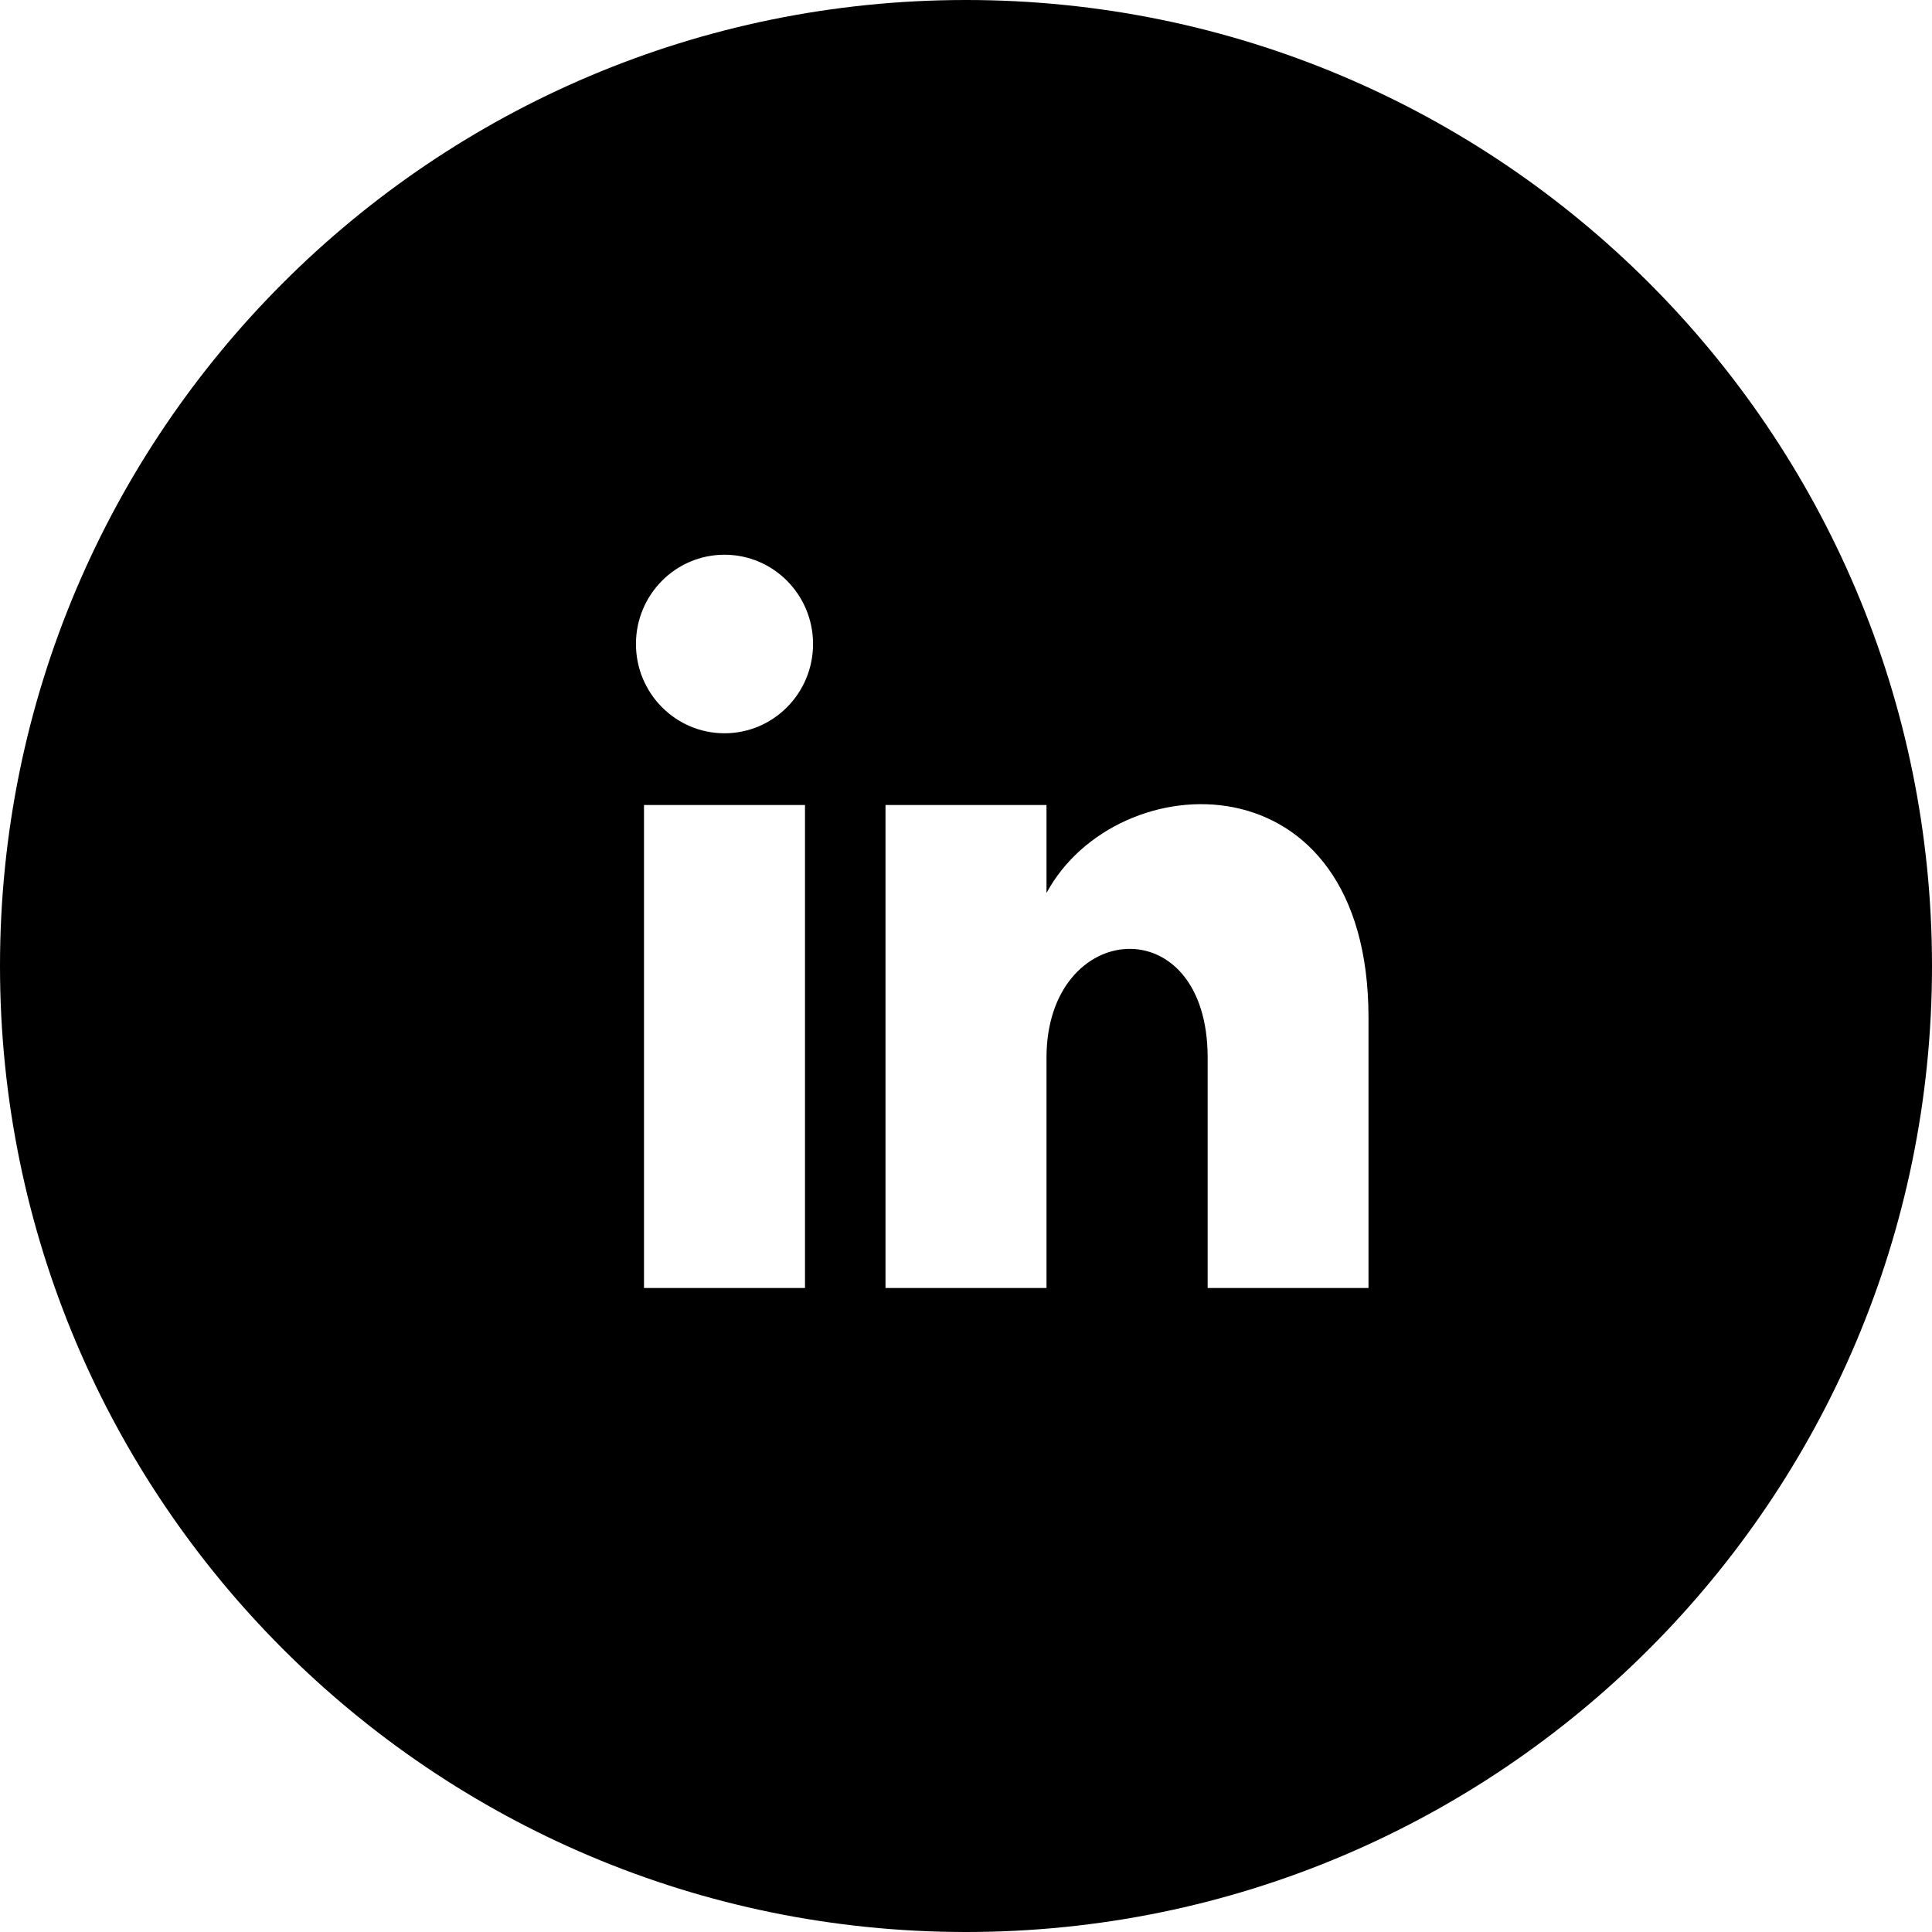
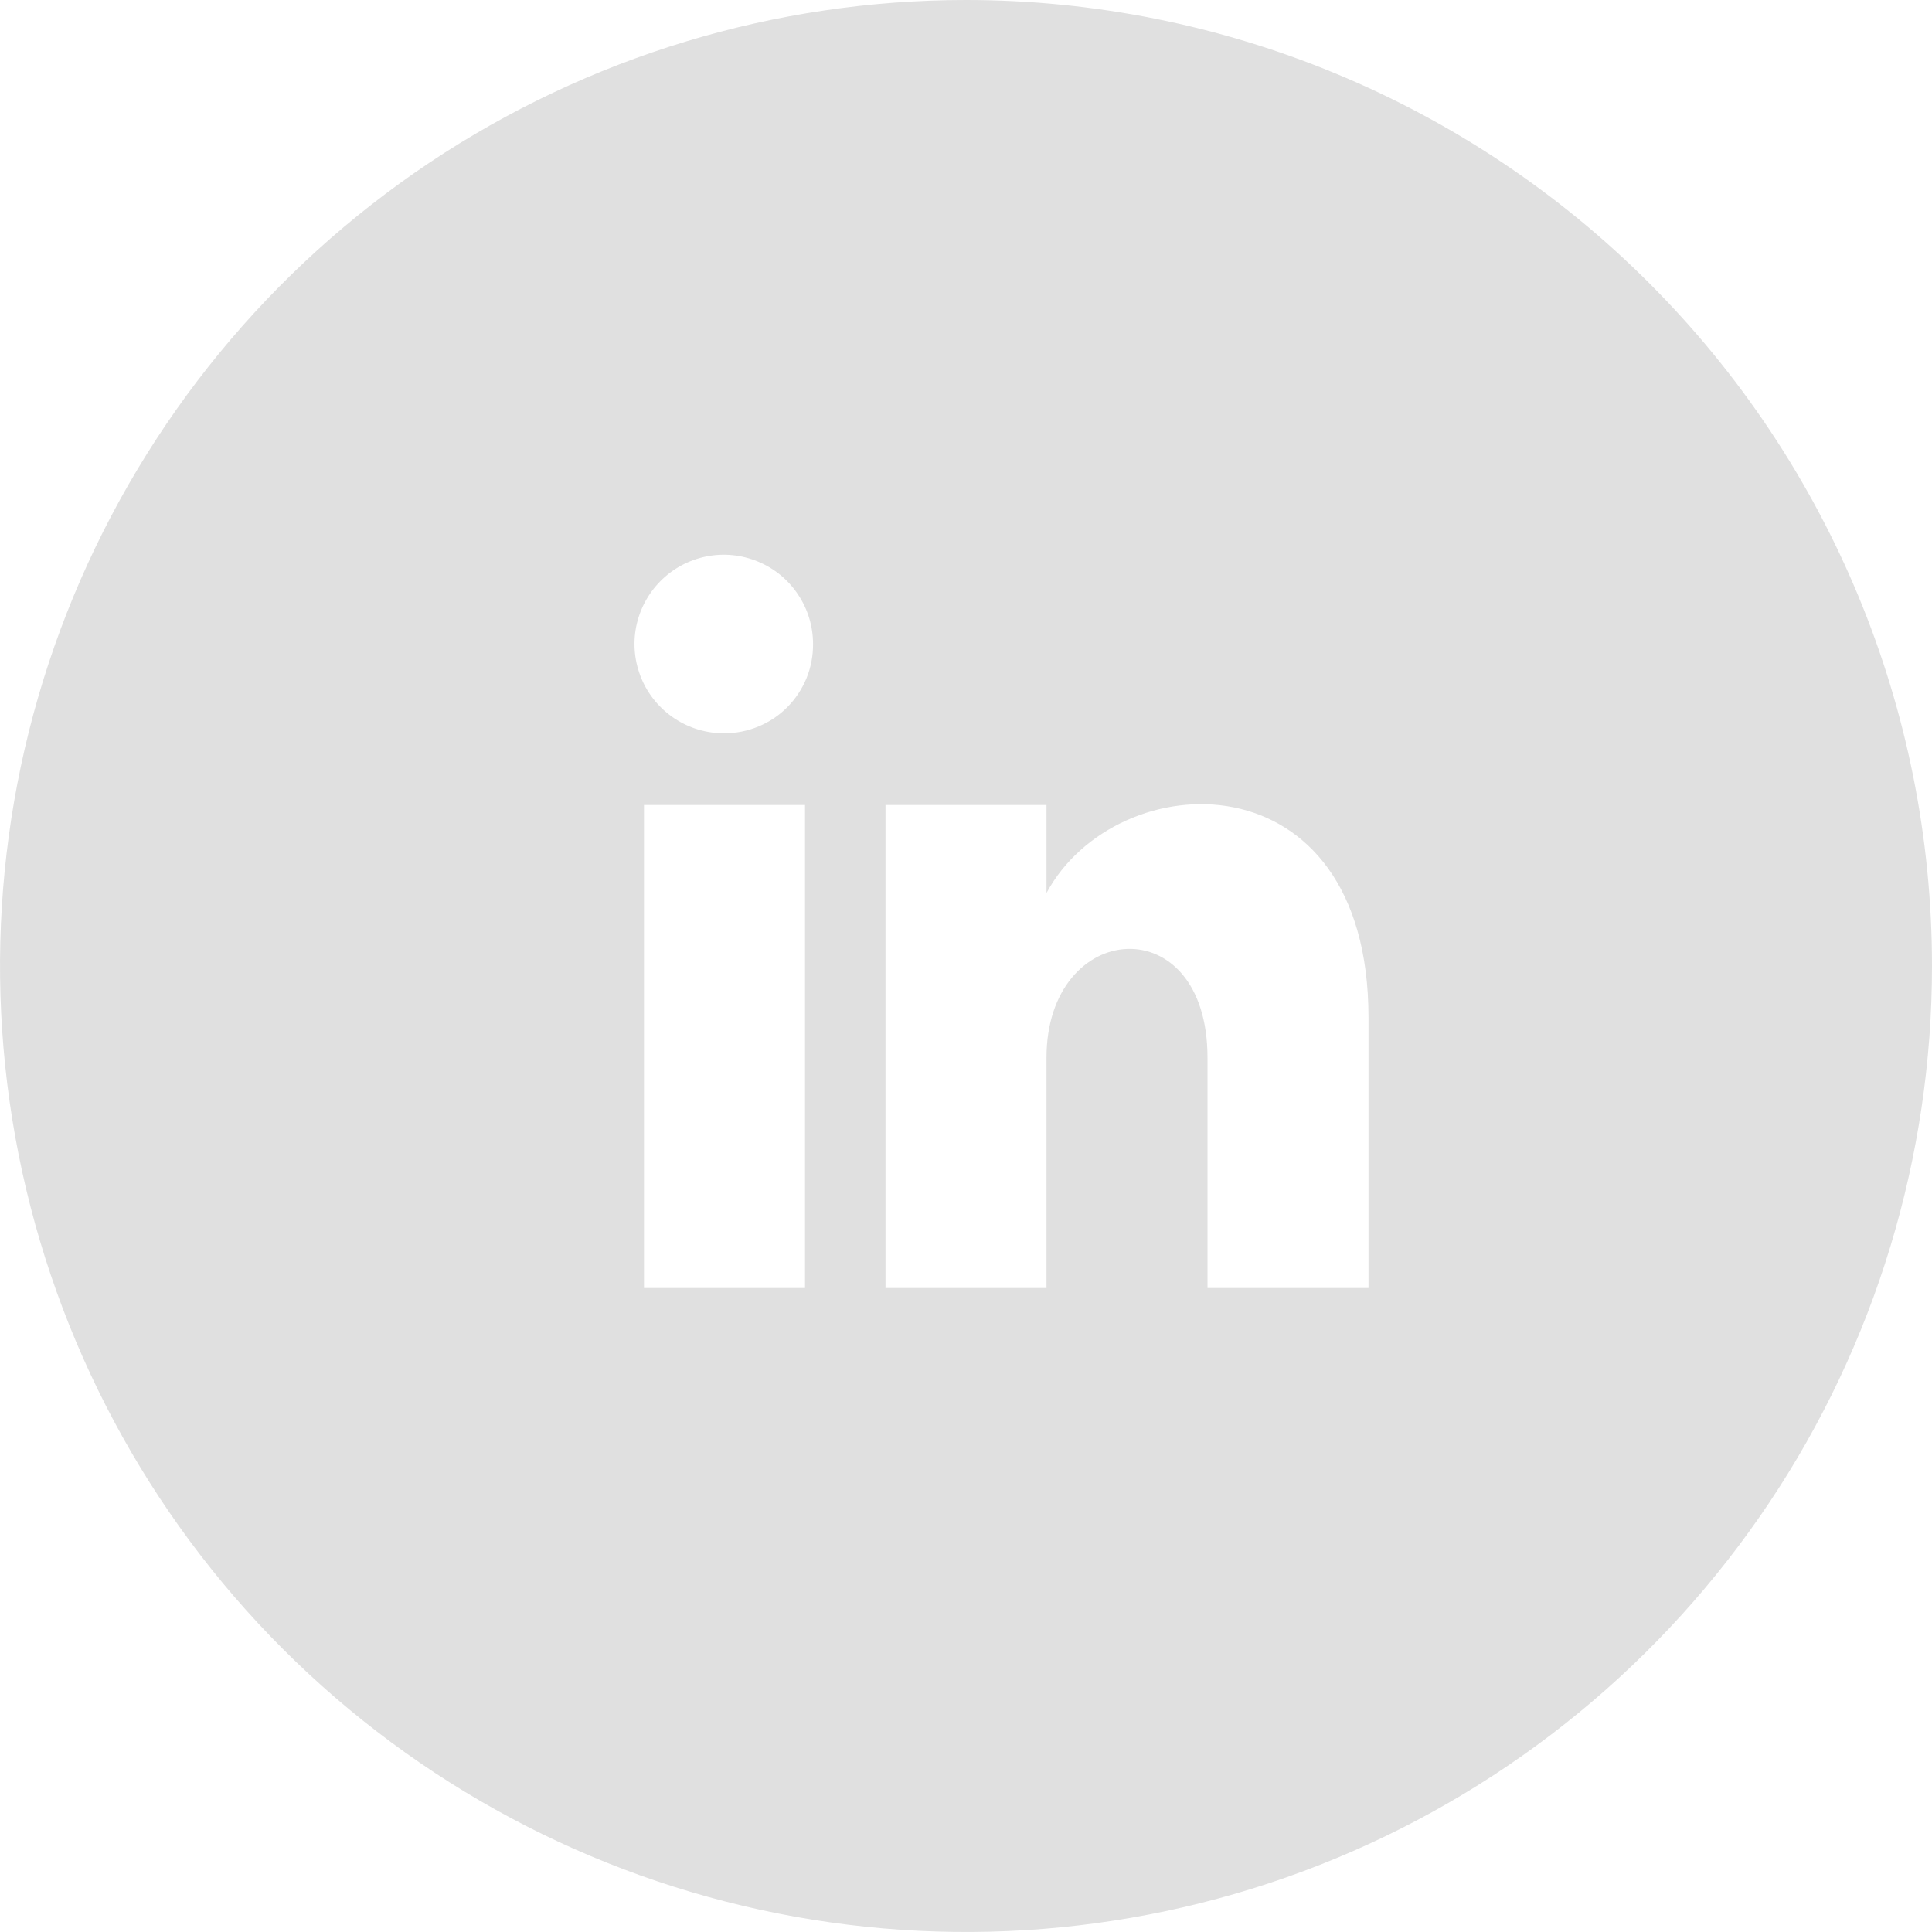
- <svg xmlns="http://www.w3.org/2000/svg" width="24" height="24" viewBox="0 0 24 24">
-   <path d="M12 0C5.373 0 0 5.373 0 12C0 18.627 5.373 24 12 24C18.627 24 24 18.627 24 12C24 5.373 18.627 0 12 0ZM10 16H8V10H10V16ZM9 9.109C8.393 9.109 7.9 8.613 7.9 8C7.9 7.388 8.392 6.891 9 6.891C9.608 6.891 10.1 7.388 10.1 8C10.1 8.613 9.607 9.109 9 9.109ZM17 16H15.002V13.139C15.002 11.258 13 11.417 13 13.139V16H11V10H13V11.093C13.872 9.477 17 9.357 17 12.641V16Z" />
+ <svg xmlns="http://www.w3.org/2000/svg" width="24" height="24" viewBox="0 0 24 24" fill="none">
+   <path d="M12 0C9.627 0 7.307 0.704 5.333 2.022C3.36 3.341 1.822 5.215 0.913 7.408C0.005 9.601 -0.232 12.013 0.231 14.341C0.694 16.669 1.836 18.807 3.515 20.485C5.193 22.163 7.331 23.306 9.659 23.769C11.987 24.232 14.399 23.995 16.592 23.087C18.785 22.178 20.659 20.64 21.978 18.667C23.296 16.694 24 14.373 24 12C24 8.817 22.736 5.765 20.485 3.515C18.235 1.264 15.183 0 12 0V0ZM10 16H8V10H10V16ZM9 9.109C8.78 9.111 8.565 9.047 8.381 8.926C8.198 8.806 8.054 8.633 7.969 8.431C7.884 8.228 7.86 8.005 7.902 7.789C7.944 7.574 8.049 7.375 8.204 7.219C8.358 7.063 8.556 6.957 8.771 6.913C8.987 6.869 9.21 6.891 9.413 6.975C9.616 7.058 9.79 7.2 9.912 7.383C10.035 7.566 10.1 7.78 10.1 8C10.101 8.145 10.074 8.289 10.019 8.424C9.964 8.558 9.883 8.681 9.781 8.784C9.679 8.887 9.557 8.969 9.423 9.024C9.289 9.08 9.145 9.109 9 9.109ZM17 16H15V13.139C15 11.258 13 11.417 13 13.139V16H11V10H13V11.093C13.872 9.477 17 9.357 17 12.641V16Z" fill="#E0E0E0" />
</svg>
